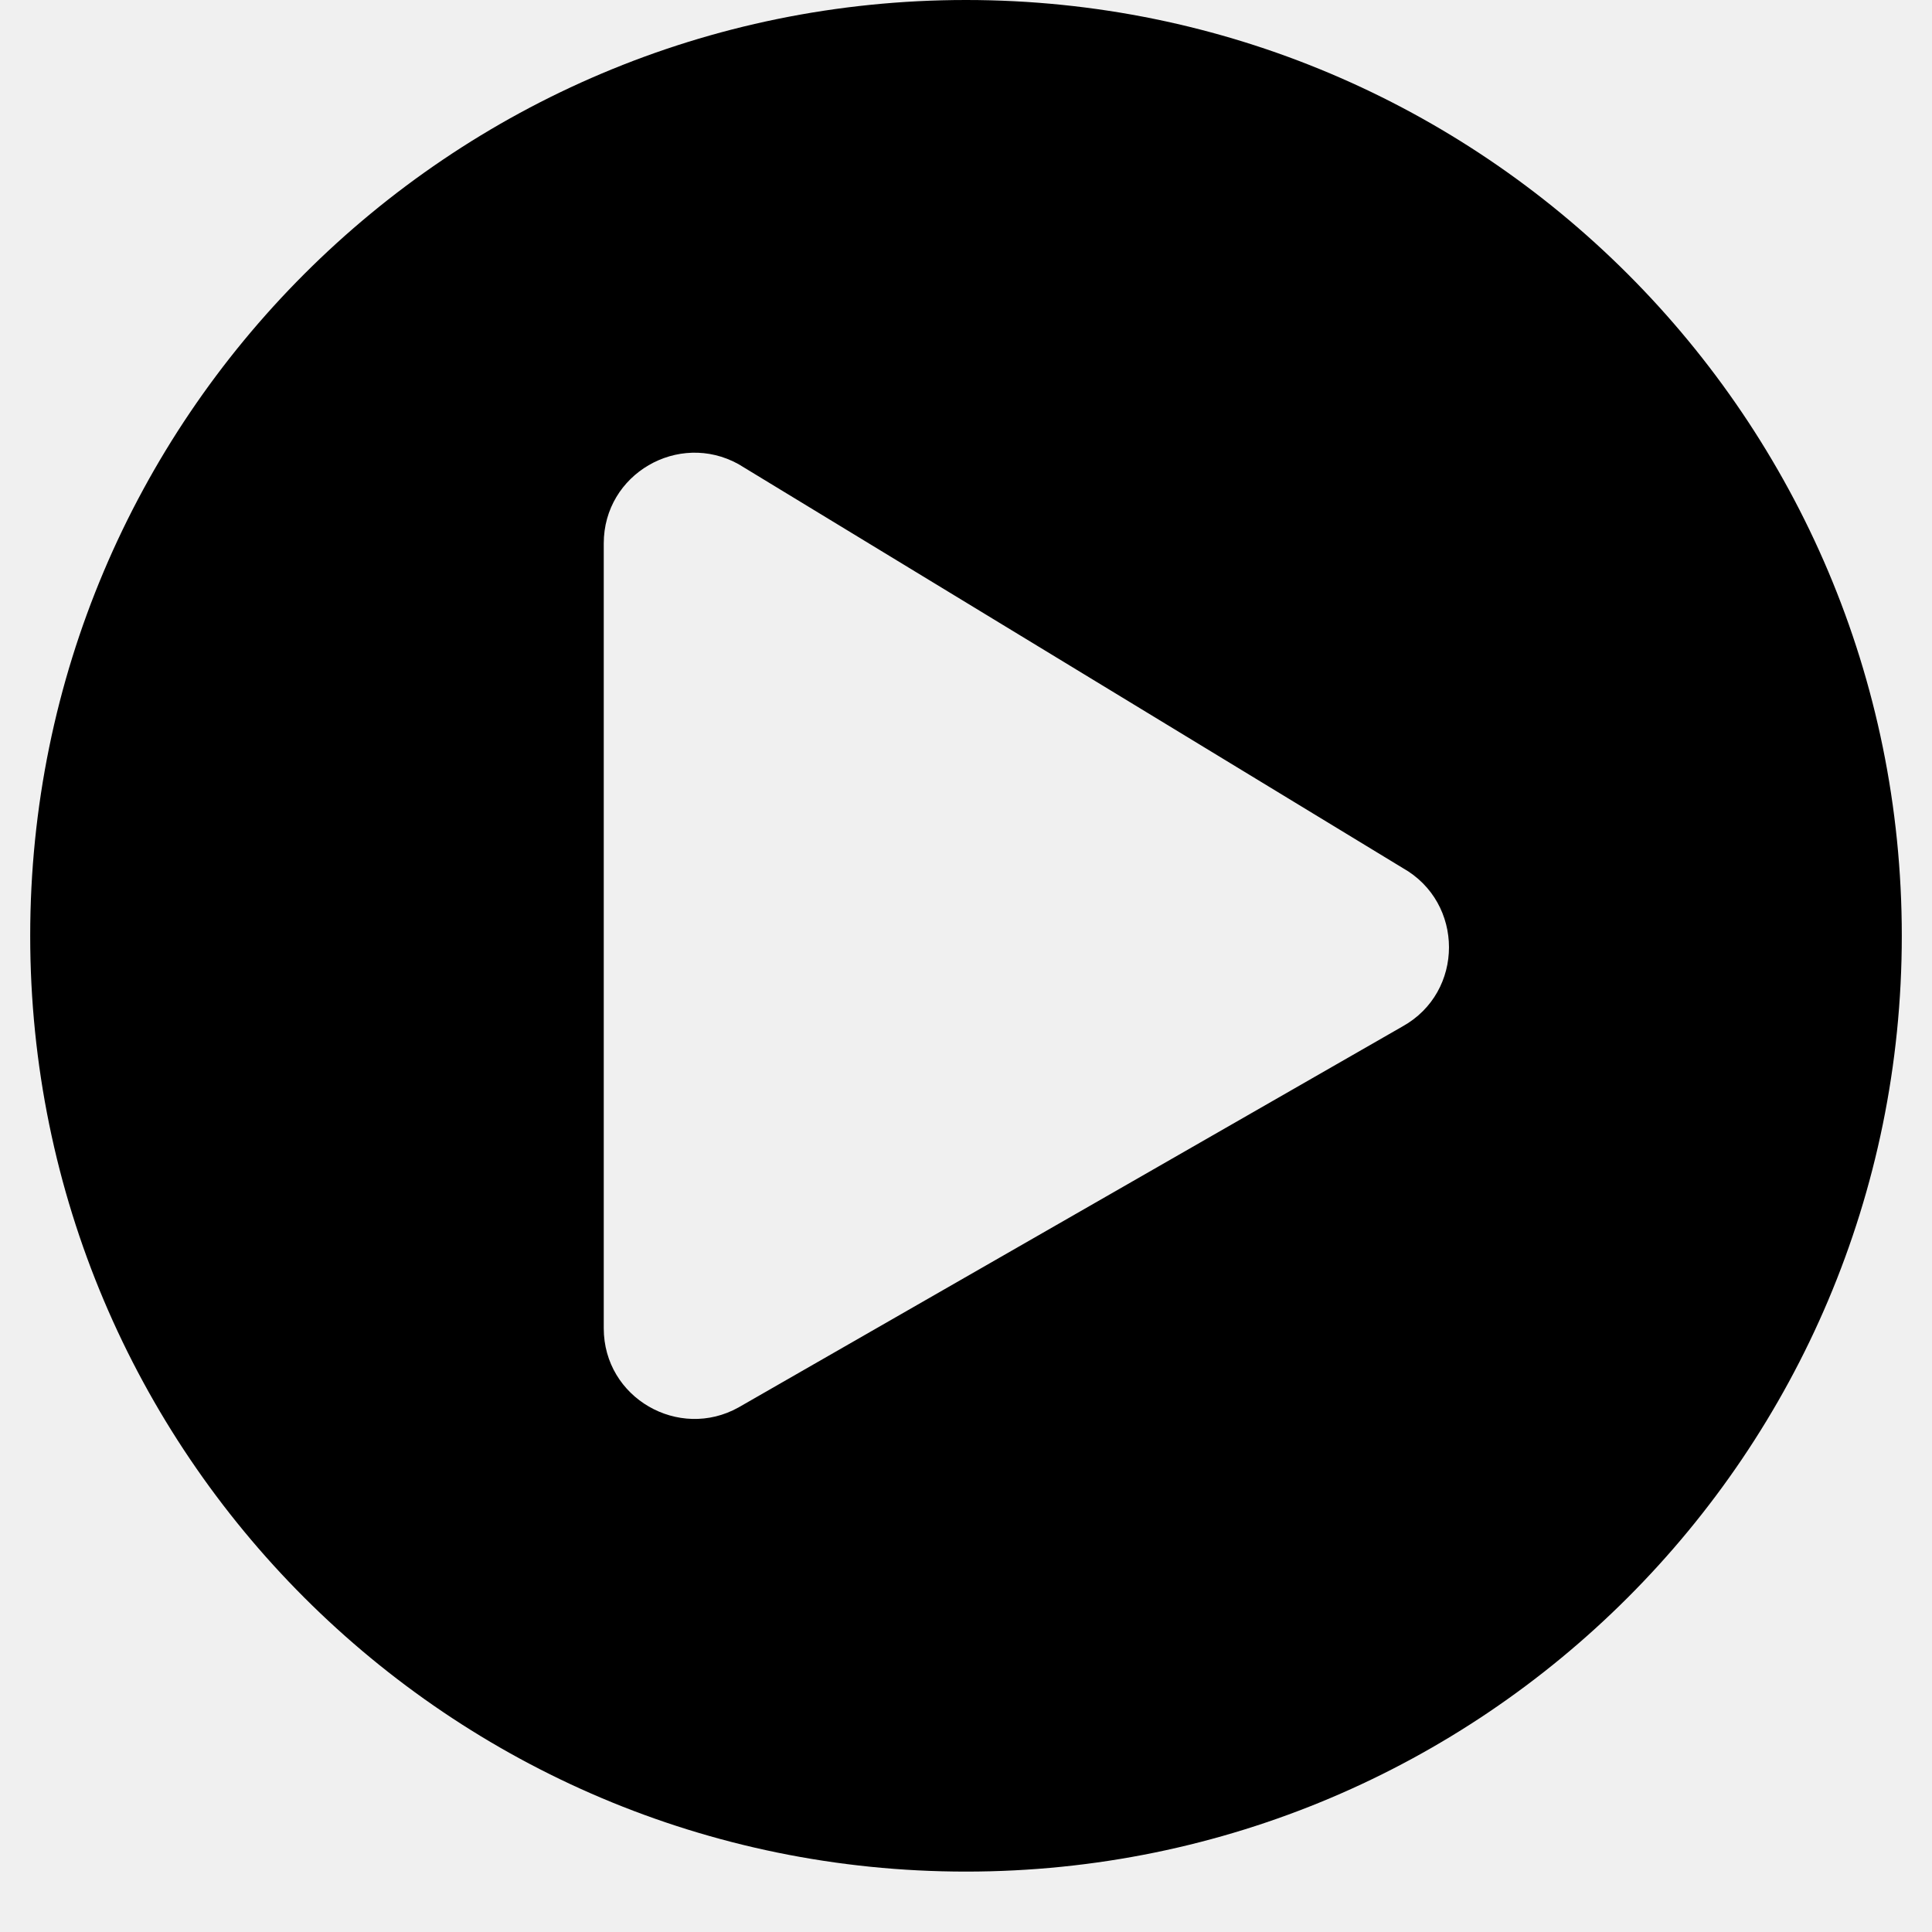
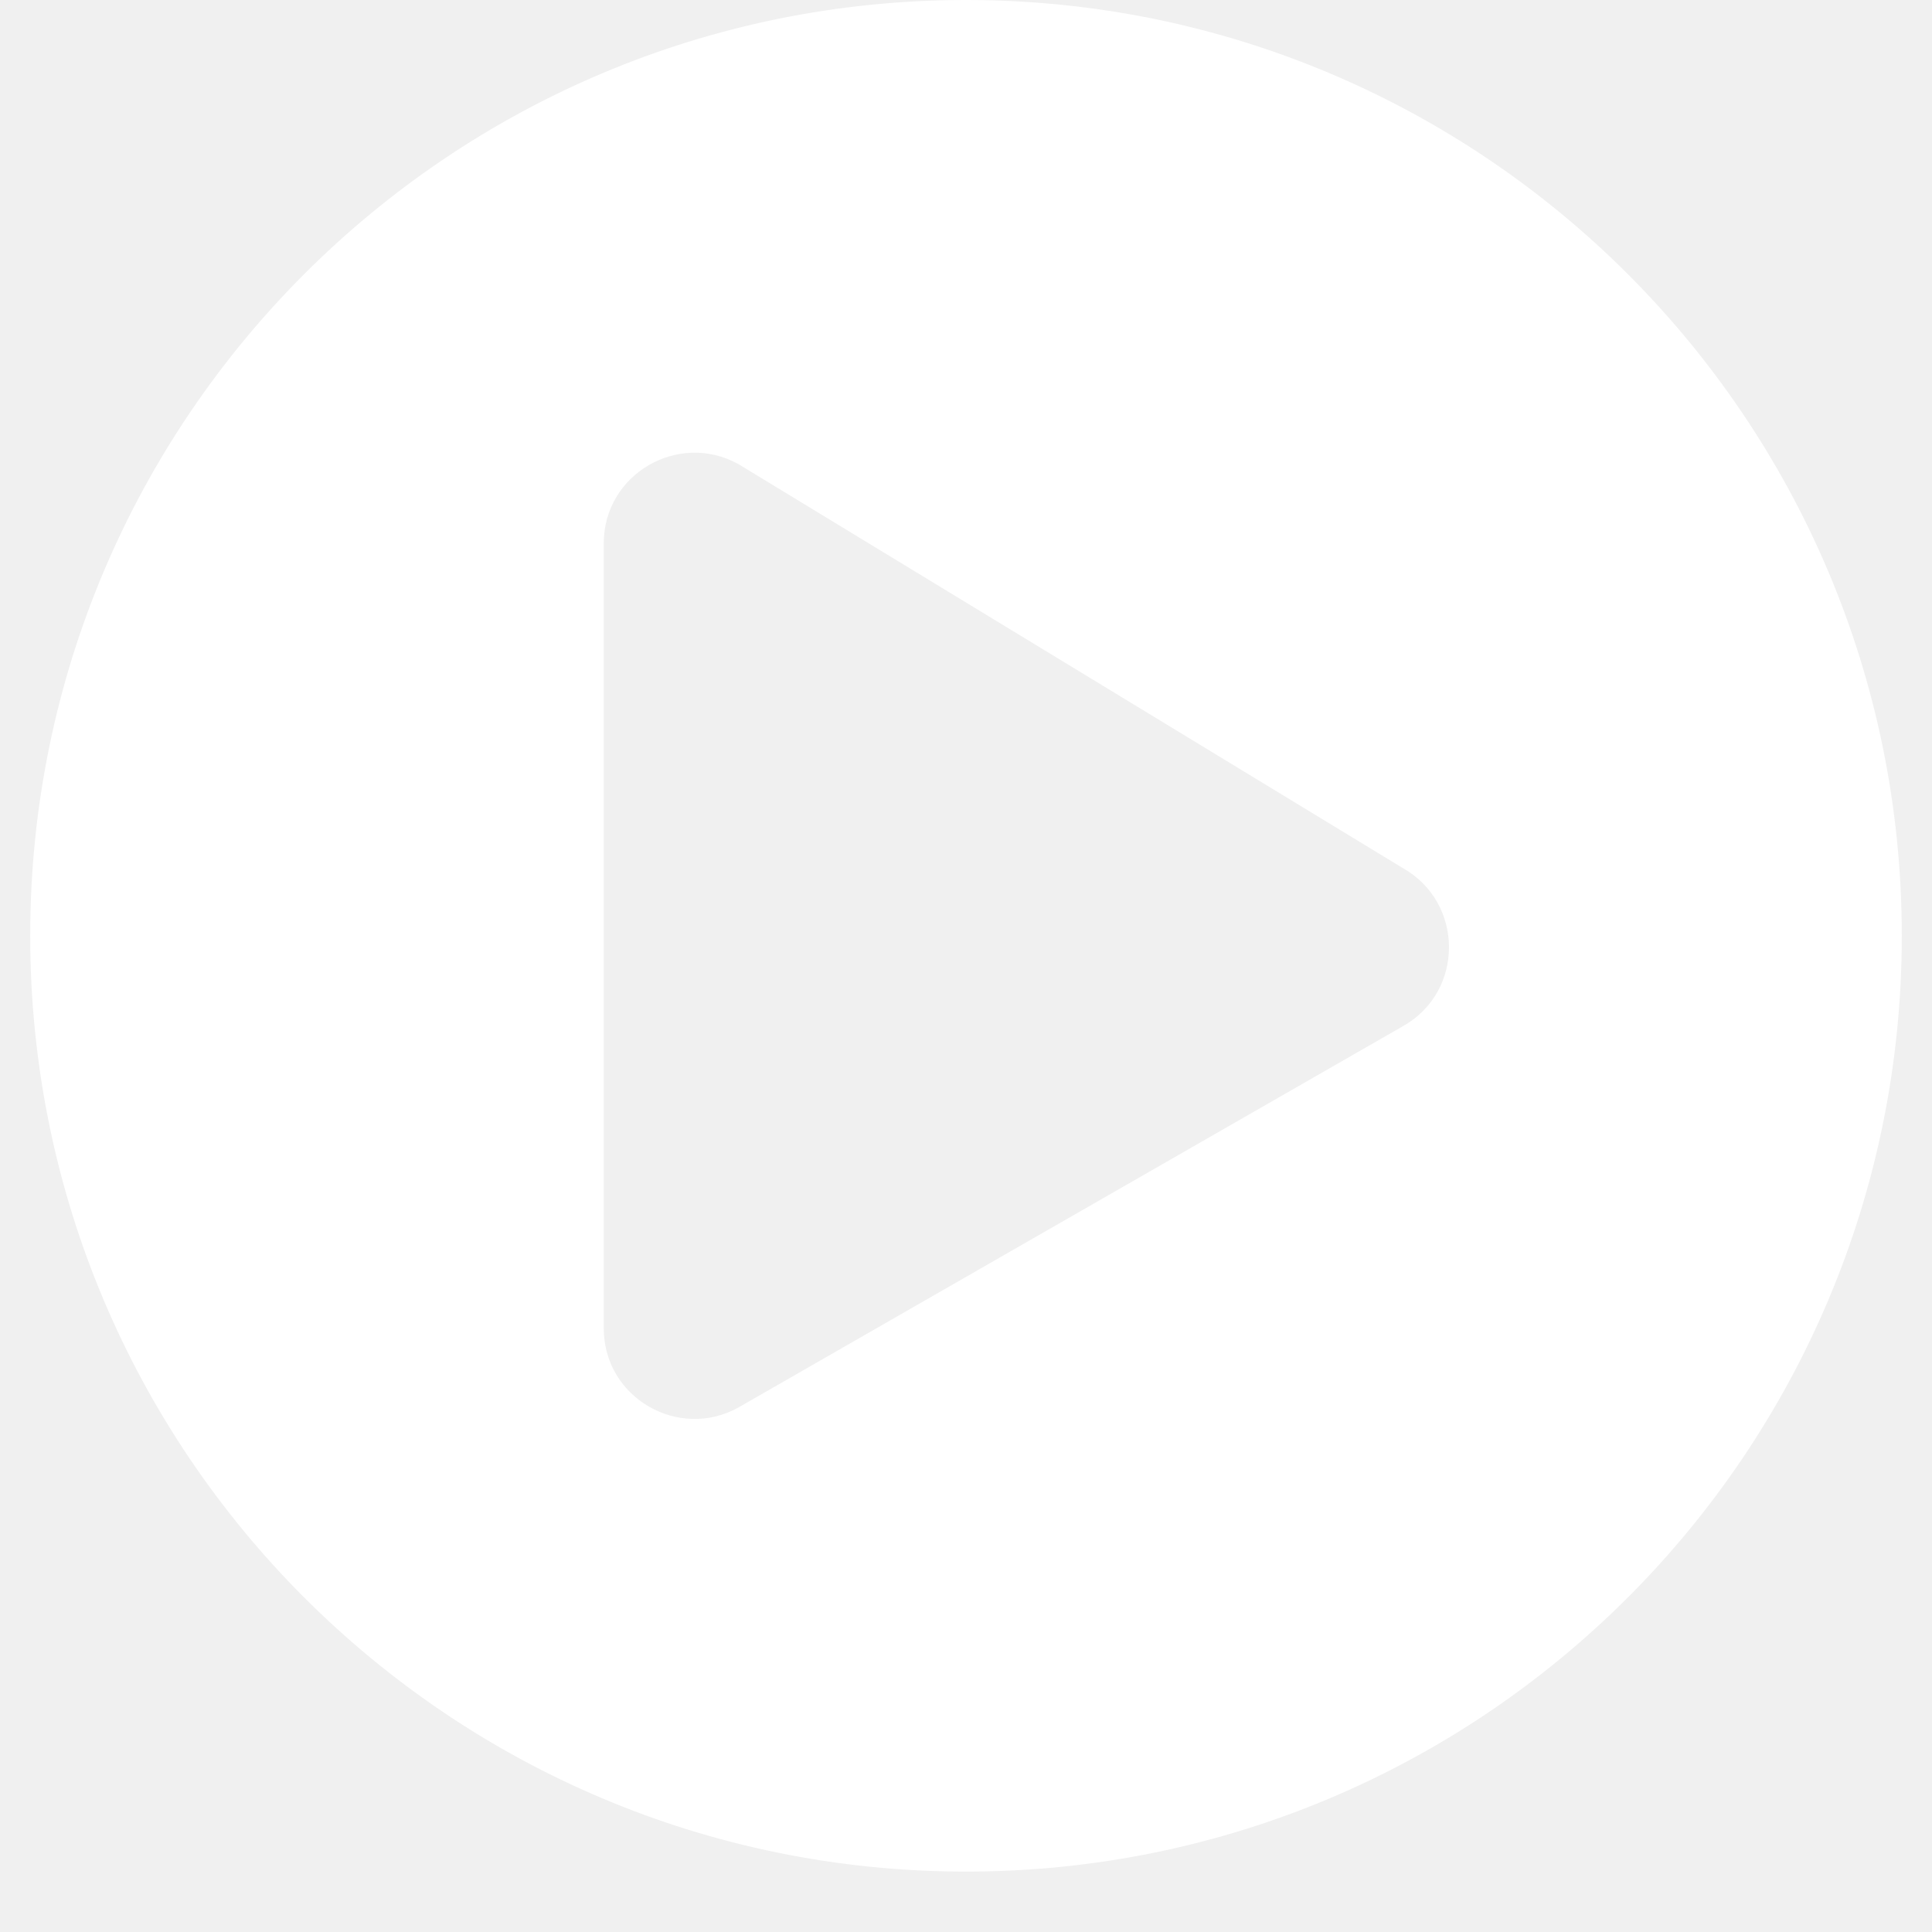
<svg xmlns="http://www.w3.org/2000/svg" width="30" height="30" viewBox="0 0 30 30" fill="none">
  <g clip-path="url(#clip0_66_149)">
-     <path d="M15 0C6.973 0 0.469 6.504 0.469 14.531C0.469 22.559 6.973 29.062 15 29.062C23.027 29.062 29.531 22.559 29.531 14.531C29.531 6.504 23.027 0 15 0ZM21.779 15.938L11.467 21.855C10.541 22.371 9.375 21.709 9.375 20.625V8.438C9.375 7.359 10.535 6.691 11.467 7.207L21.779 13.477C22.74 14.016 22.74 15.404 21.779 15.938Z" fill="black" />
+     <path d="M15 0C6.973 0 0.469 6.504 0.469 14.531C0.469 22.559 6.973 29.062 15 29.062C23.027 29.062 29.531 22.559 29.531 14.531C29.531 6.504 23.027 0 15 0ZM21.779 15.938L11.467 21.855C10.541 22.371 9.375 21.709 9.375 20.625V8.438C9.375 7.359 10.535 6.691 11.467 7.207L21.779 13.477C22.74 14.016 22.74 15.404 21.779 15.938Z" fill="white" />
  </g>
  <defs>
    <clipPath id="clip0_66_149">
      <rect width="30" height="30" fill="white" />
    </clipPath>
  </defs>
</svg>
